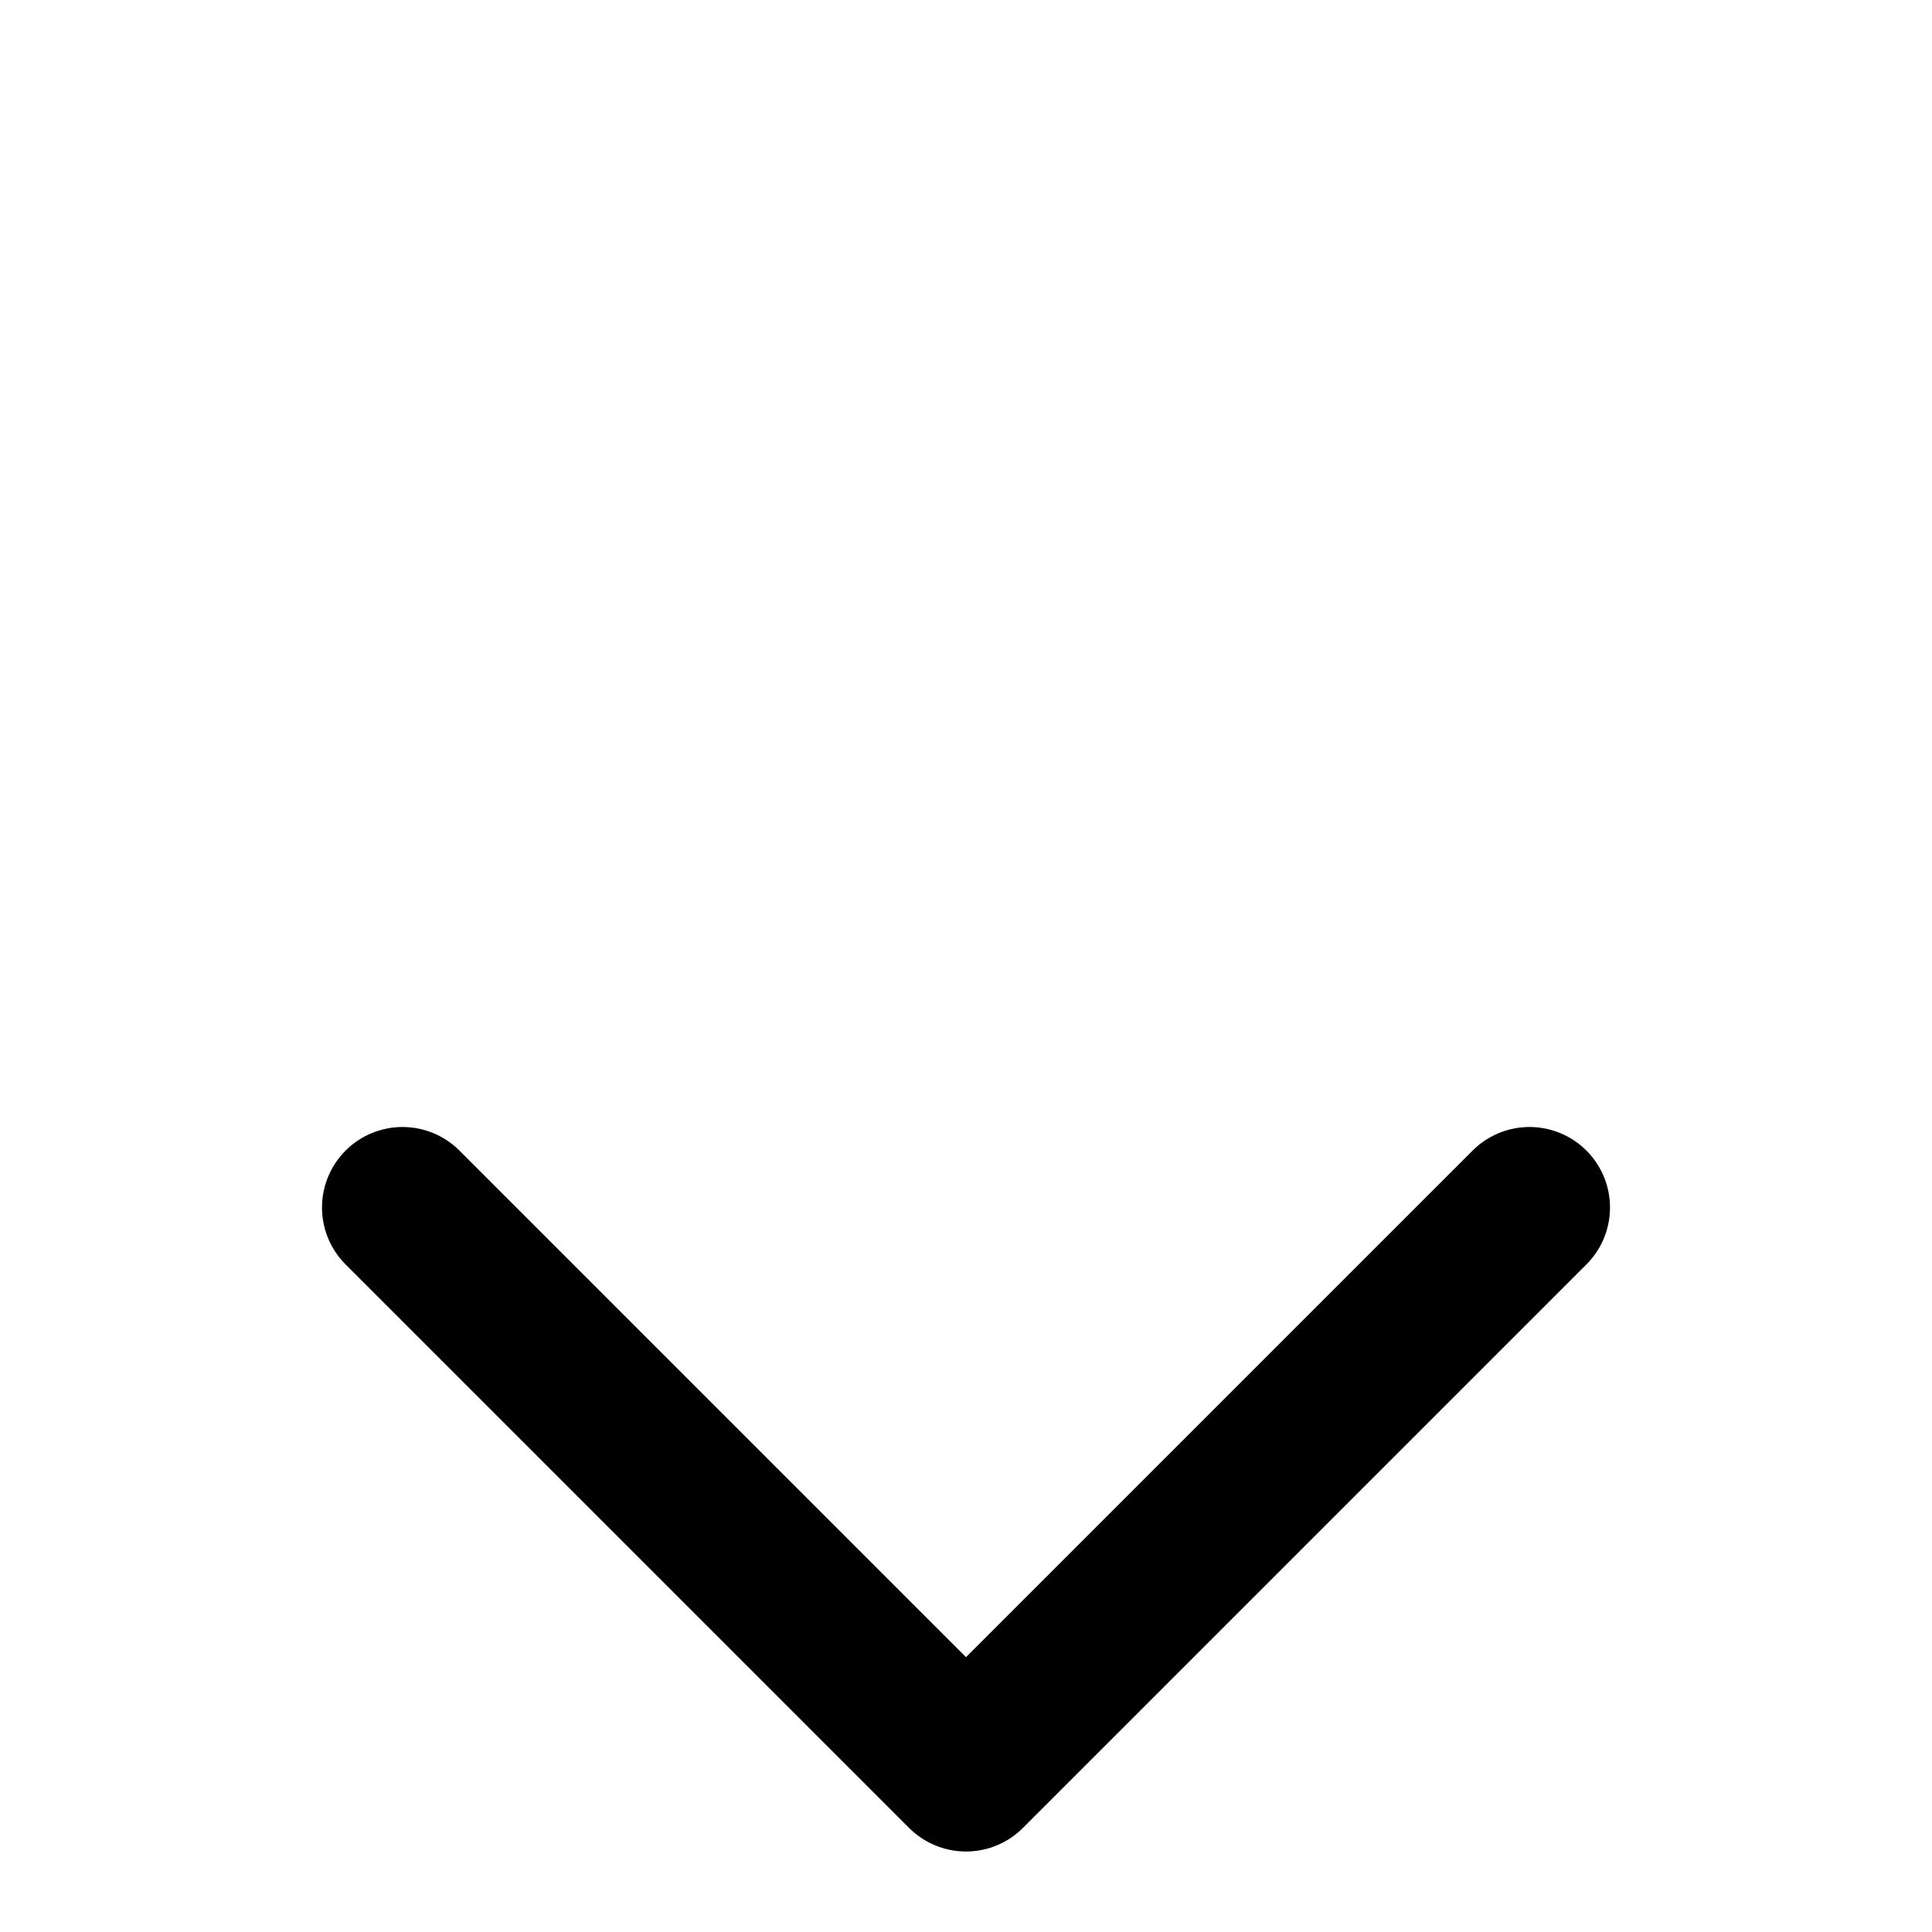
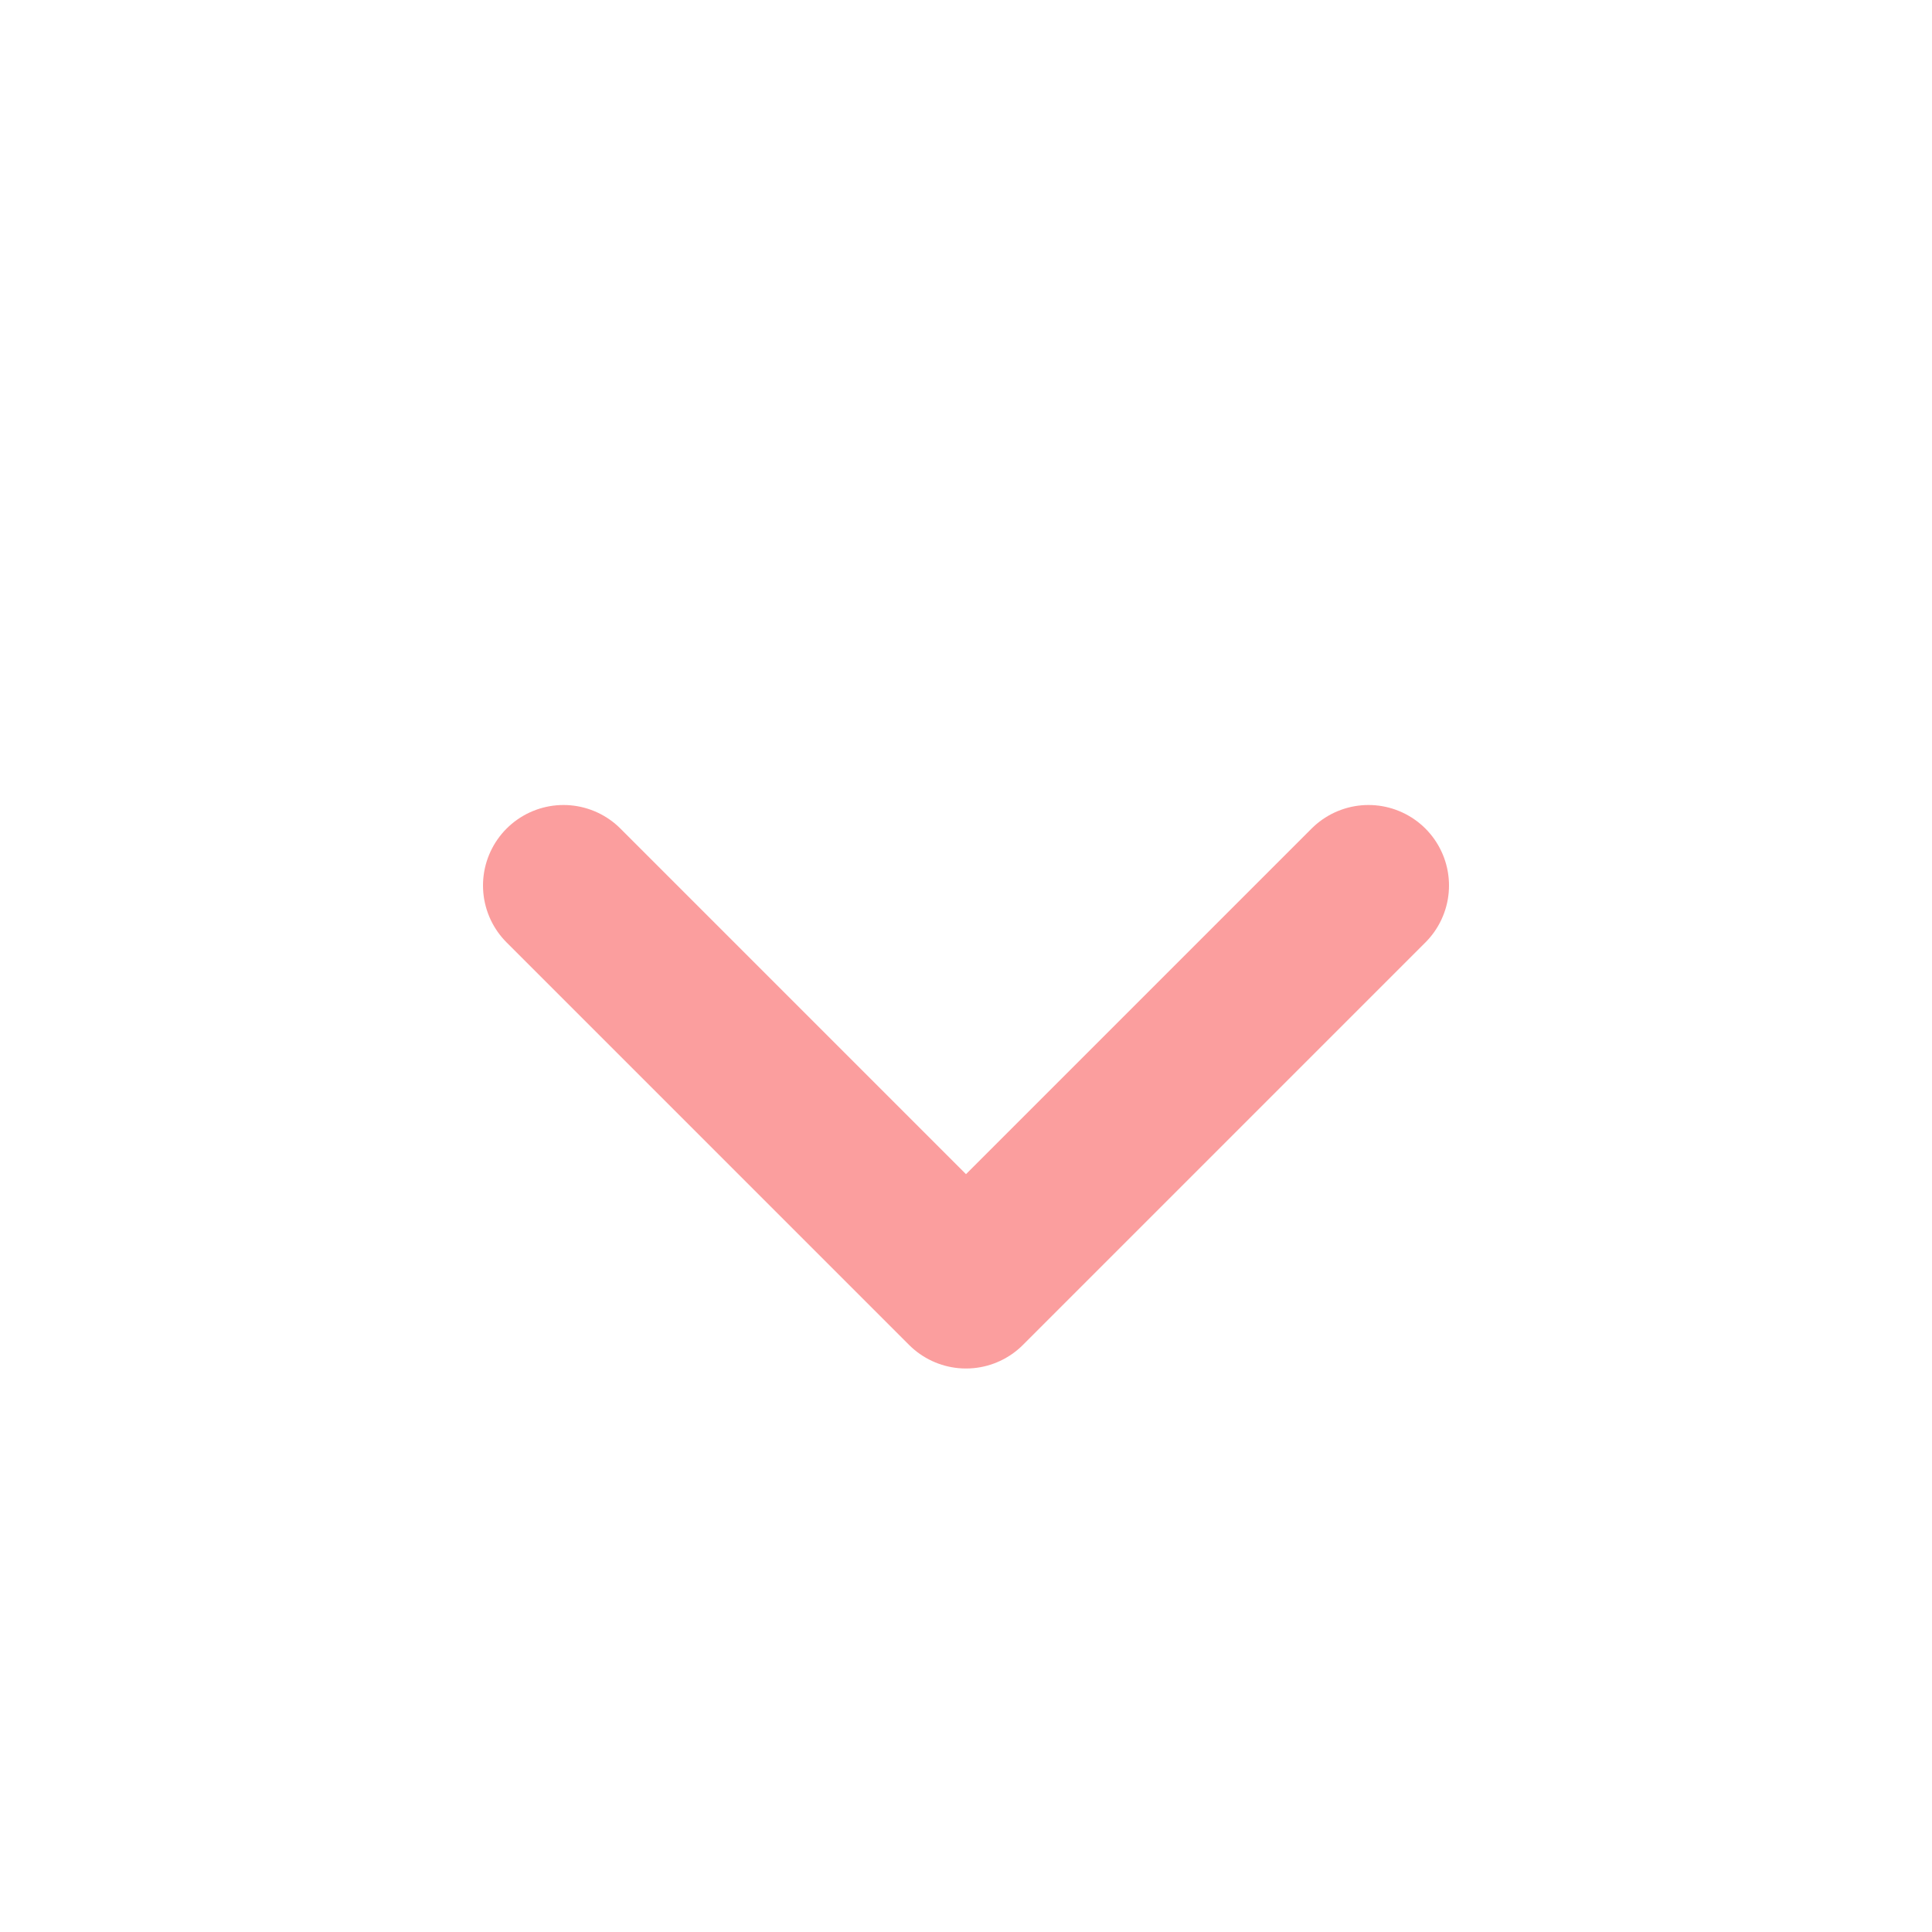
- <svg xmlns="http://www.w3.org/2000/svg" viewBox="0 0 24 18" width="24" height="24" fill="none" stroke="currentColor" stroke-width="2" stroke-linecap="round" stroke-linejoin="round">
-   <path d="M12 19l-7-7m7 7l7-7" />
+ <svg xmlns="http://www.w3.org/2000/svg" viewBox="0 0 24 24" width="24" height="24" fill="none" stroke="#fb9e9e" stroke-width="2" stroke-linecap="round" stroke-linejoin="round">
+   <path d="M12 16l-5-5m5 5l5-5" />
</svg>
